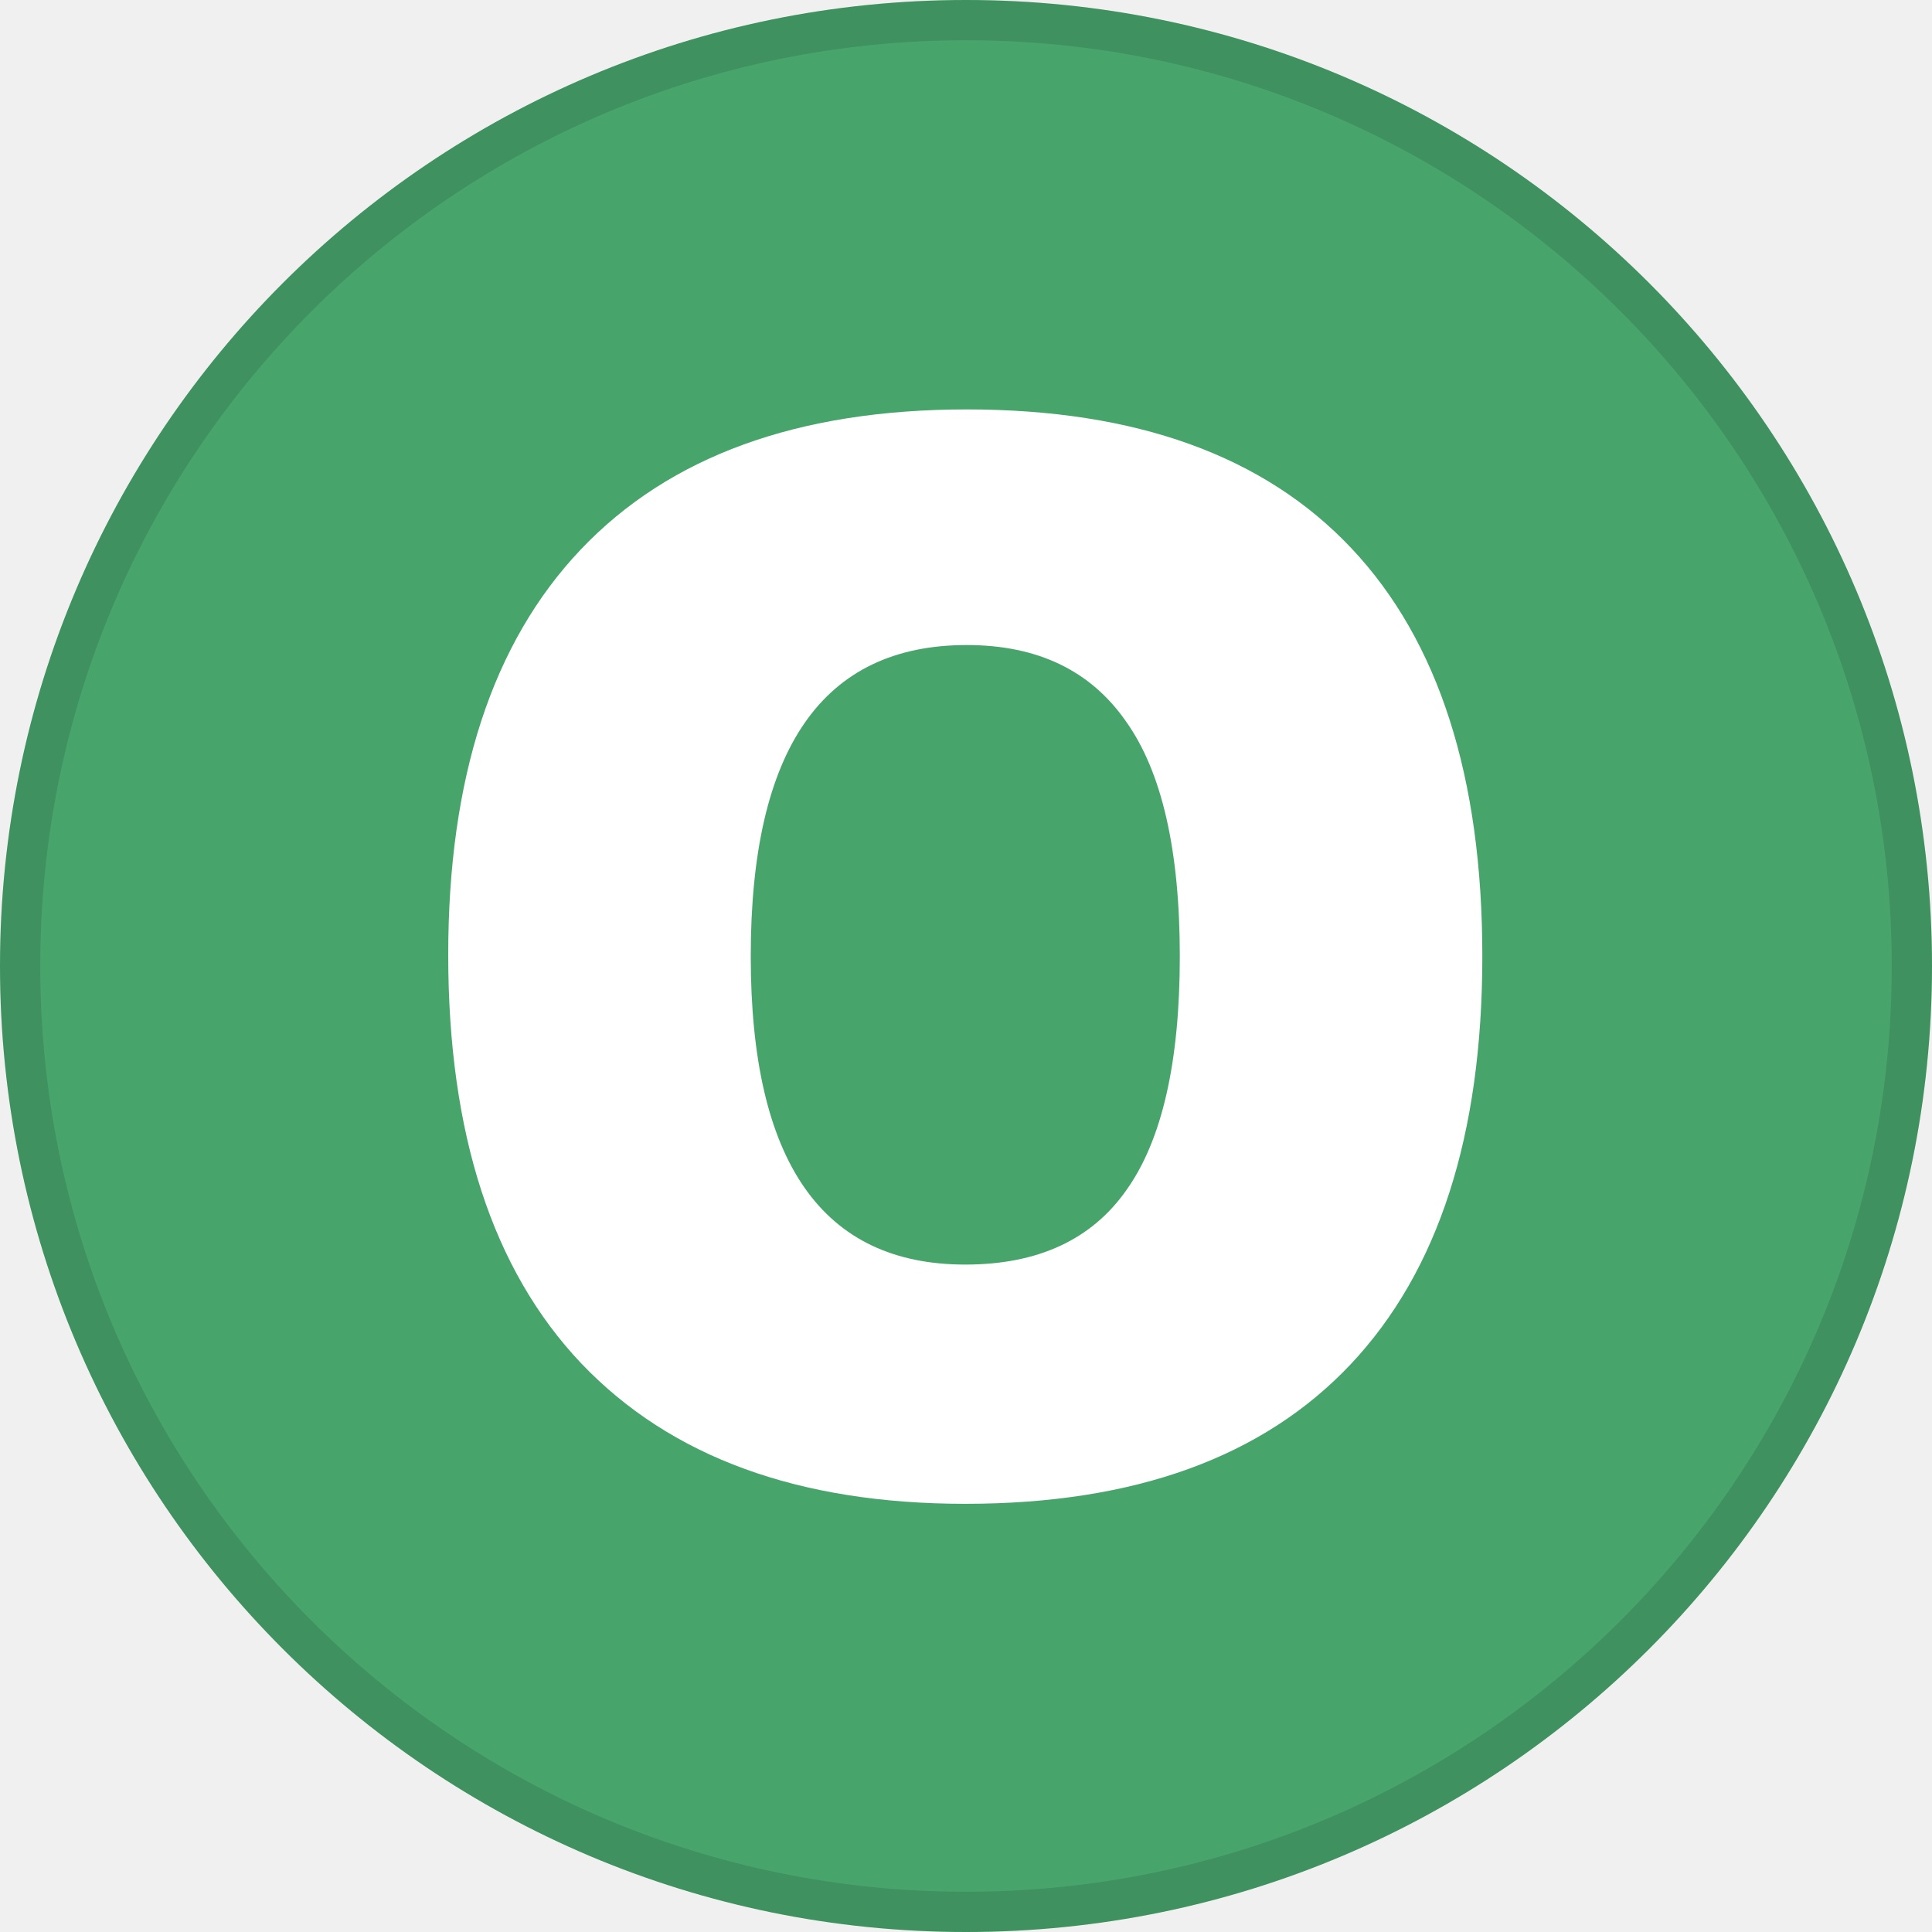
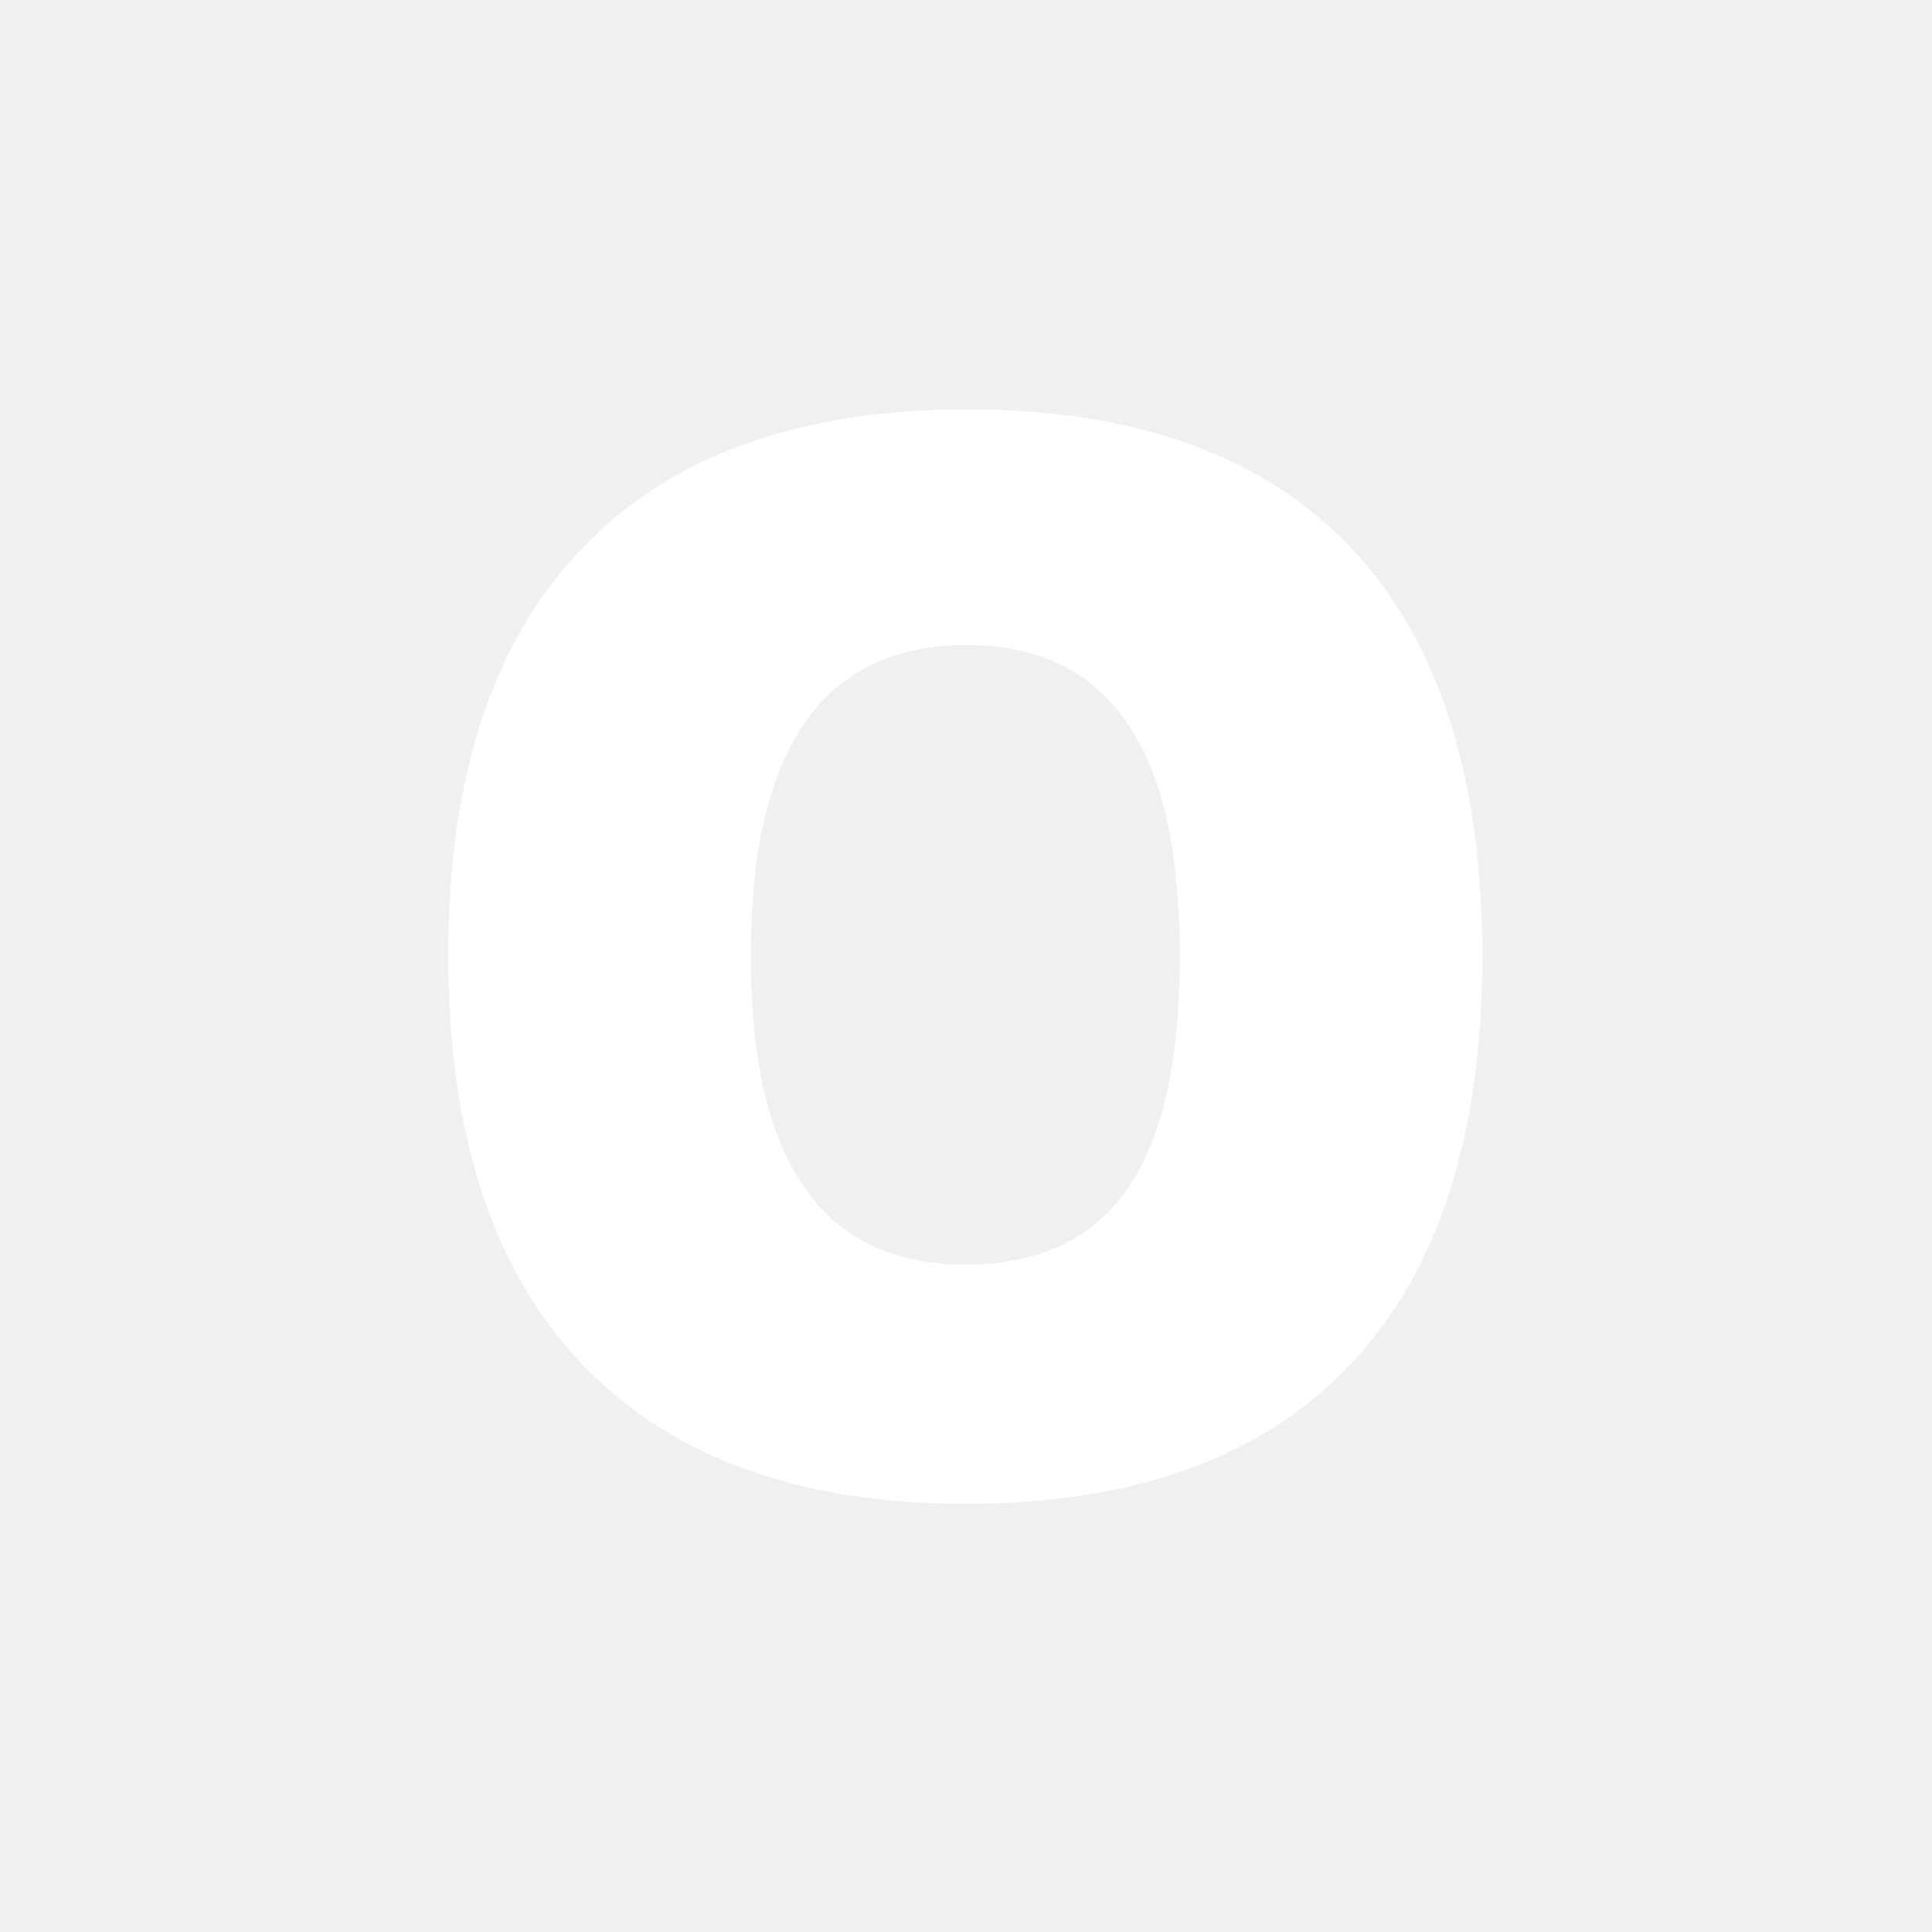
<svg xmlns="http://www.w3.org/2000/svg" fill="none" viewBox="0 0 24 24">
-   <g clip-path="url(#O_svg__a)">
-     <path fill="#47A56C" d="M24 12c0 6.627-5.373 12-12 12S0 18.627 0 12 5.373 0 12 0s12 5.373 12 12Z" />
-     <path fill="#000" fill-opacity=".12" fill-rule="evenodd" d="M12 23.5c6.351 0 11.5-5.149 11.5-11.5S18.351.5 12 .5.5 5.649.5 12 5.649 23.5 12 23.5Zm0 .5c6.627 0 12-5.373 12-12S18.627 0 12 0 0 5.373 0 12s5.373 12 12 12Z" clip-rule="evenodd" />
-     <path fill="#fff" d="M18.414 11.879c0 2.222-.545 3.911-1.635 5.068-1.09 1.156-2.686 1.734-4.788 1.734-2.072 0-3.661-.581-4.77-1.744-1.102-1.162-1.653-2.854-1.653-5.076 0-2.198.548-3.875 1.644-5.032 1.102-1.162 2.701-1.743 4.797-1.743 2.102 0 3.695.575 4.779 1.725 1.084 1.15 1.626 2.84 1.626 5.068Zm-9.088 0c0 2.553.888 3.83 2.665 3.83.903 0 1.572-.31 2.005-.93.44-.62.66-1.587.66-2.9 0-1.319-.223-2.292-.669-2.918-.44-.632-1.099-.948-1.978-.948-1.789 0-2.683 1.288-2.683 3.866Z" />
-   </g>
-   <defs>
-     <clipPath id="O_svg__a">
-       <path fill="#fff" d="M0 0h24v24H0z" />
-     </clipPath>
-   </defs>
+   <path fill="#fff" d="M18.414 11.879c0 2.222-.545 3.911-1.635 5.068-1.09 1.156-2.686 1.734-4.788 1.734-2.072 0-3.661-.581-4.77-1.744-1.102-1.162-1.653-2.854-1.653-5.076 0-2.198.548-3.875 1.644-5.032 1.102-1.162 2.701-1.743 4.797-1.743 2.102 0 3.695.575 4.779 1.725 1.084 1.15 1.626 2.84 1.626 5.068Zm-9.088 0c0 2.553.888 3.83 2.665 3.83.903 0 1.572-.31 2.005-.93.44-.62.66-1.587.66-2.9 0-1.319-.223-2.292-.669-2.918-.44-.632-1.099-.948-1.978-.948-1.789 0-2.683 1.288-2.683 3.866Z" />
</svg>
